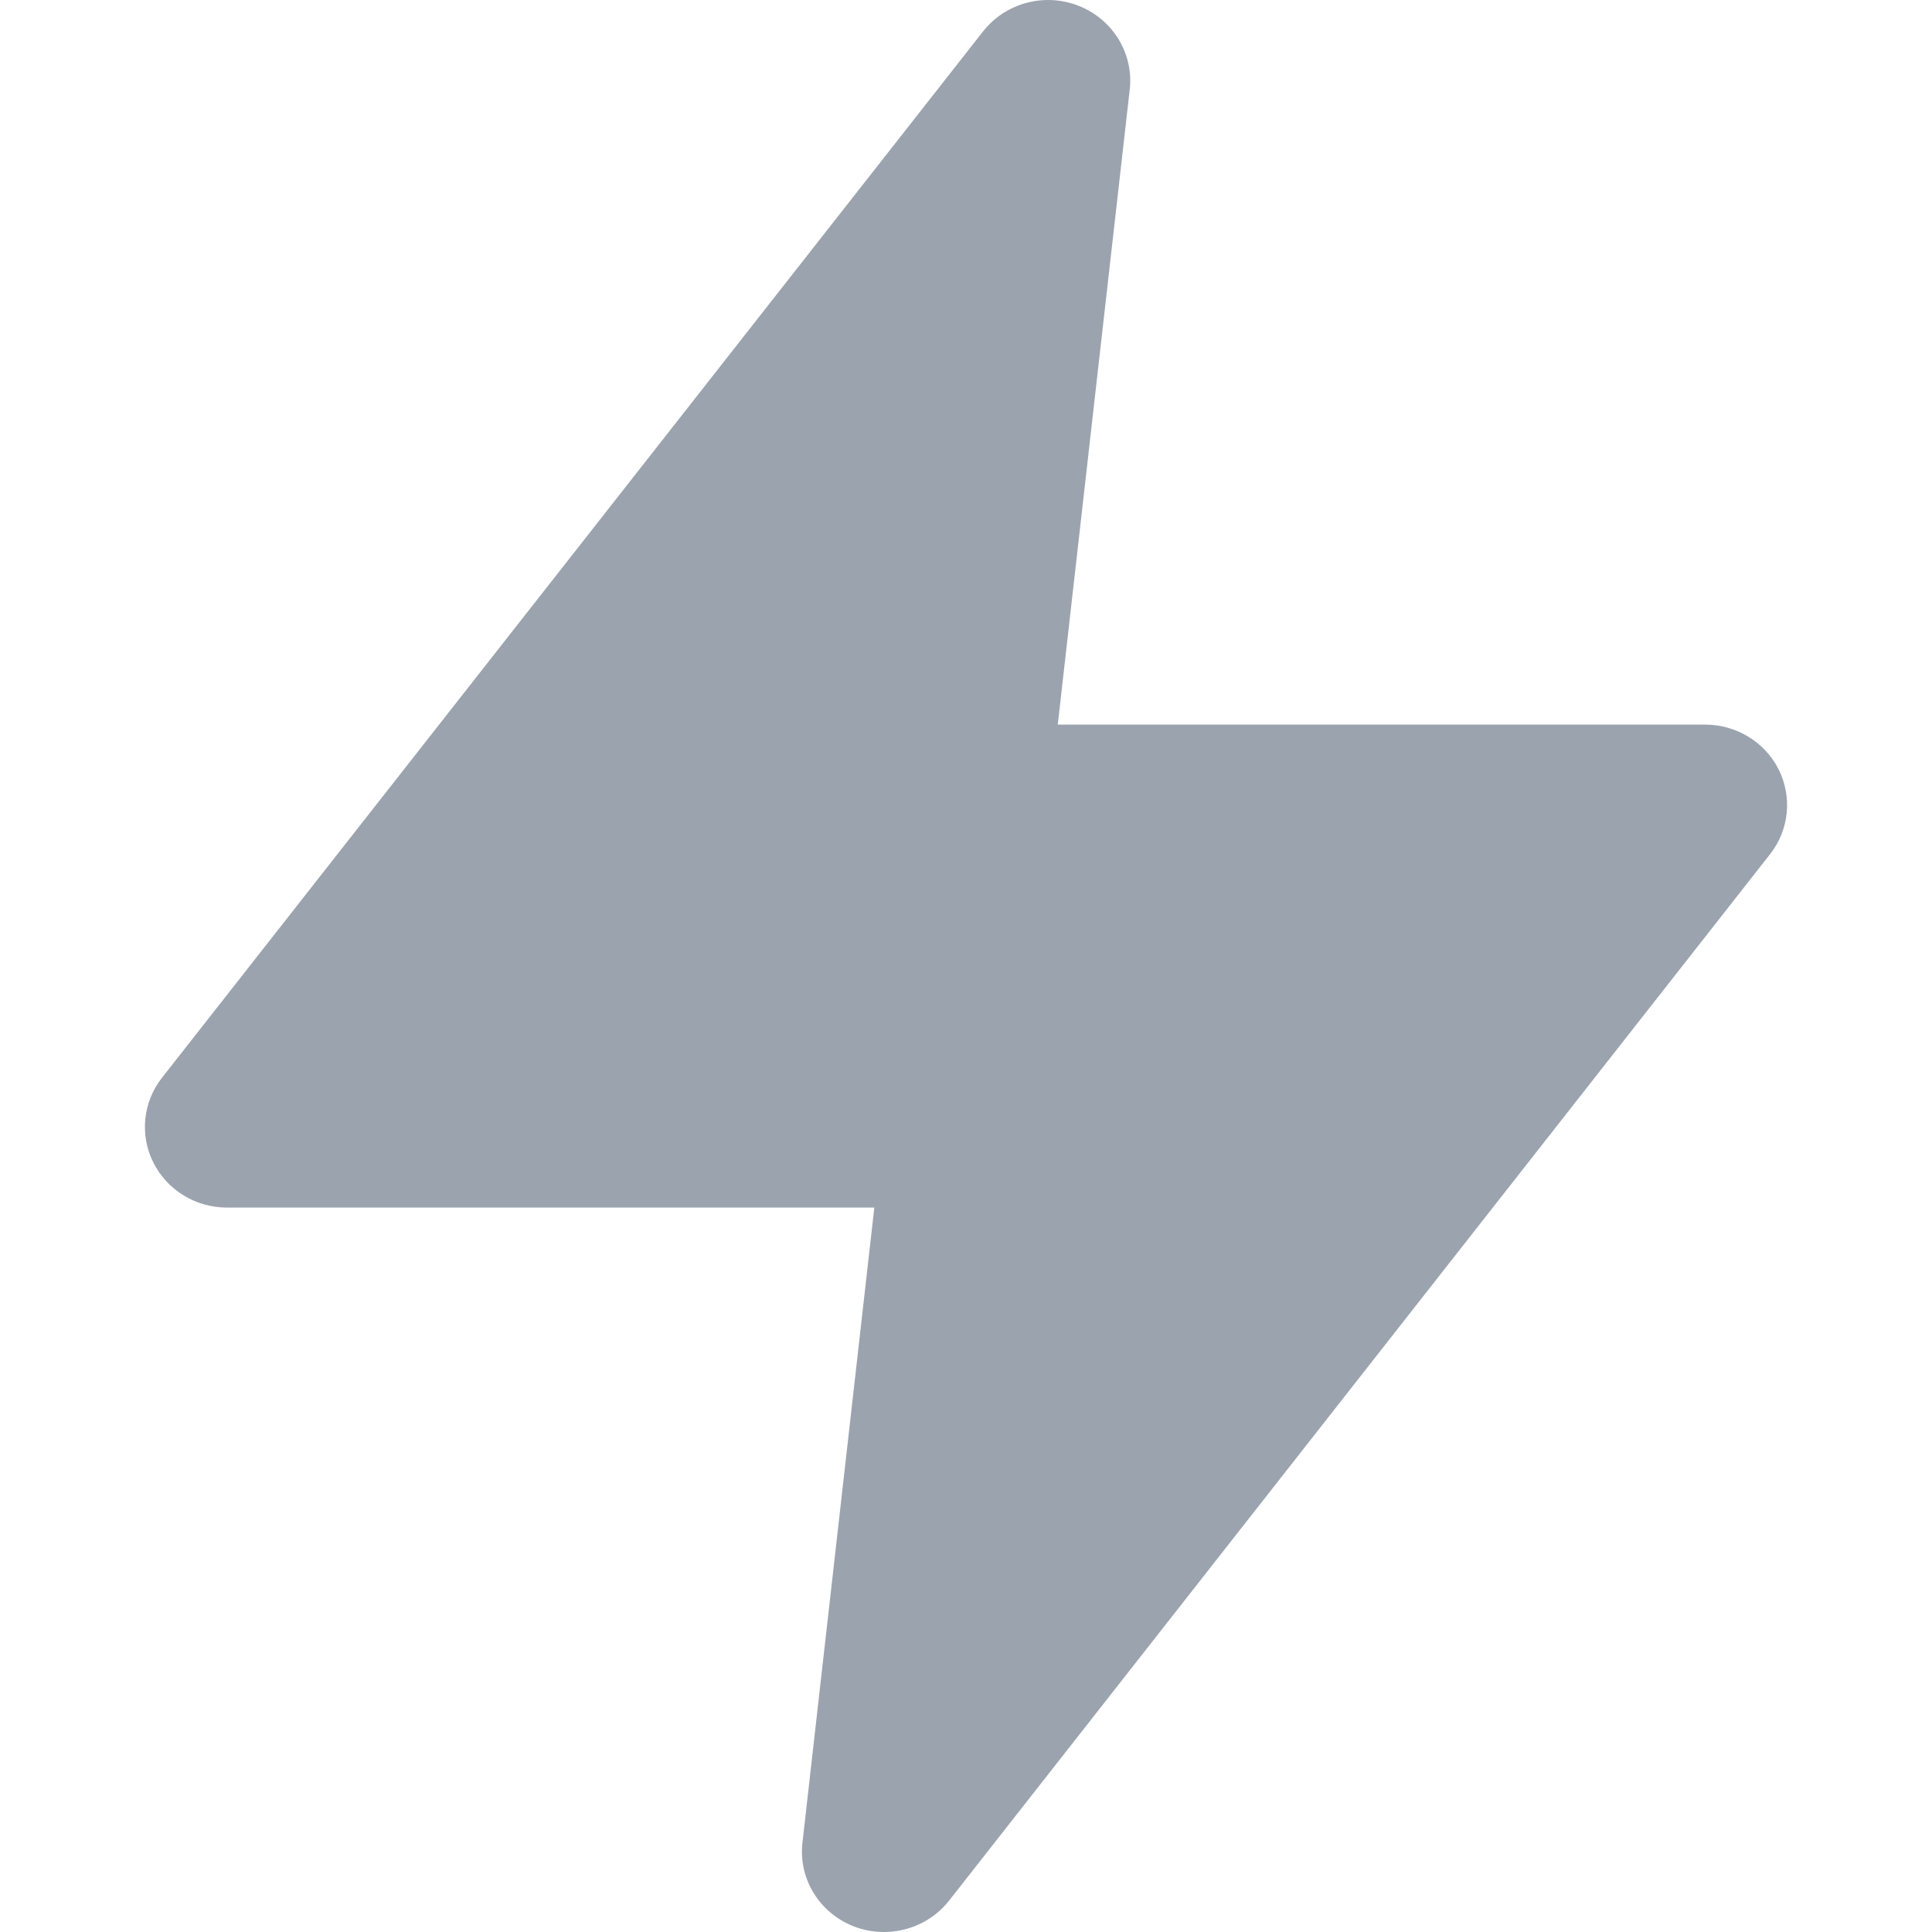
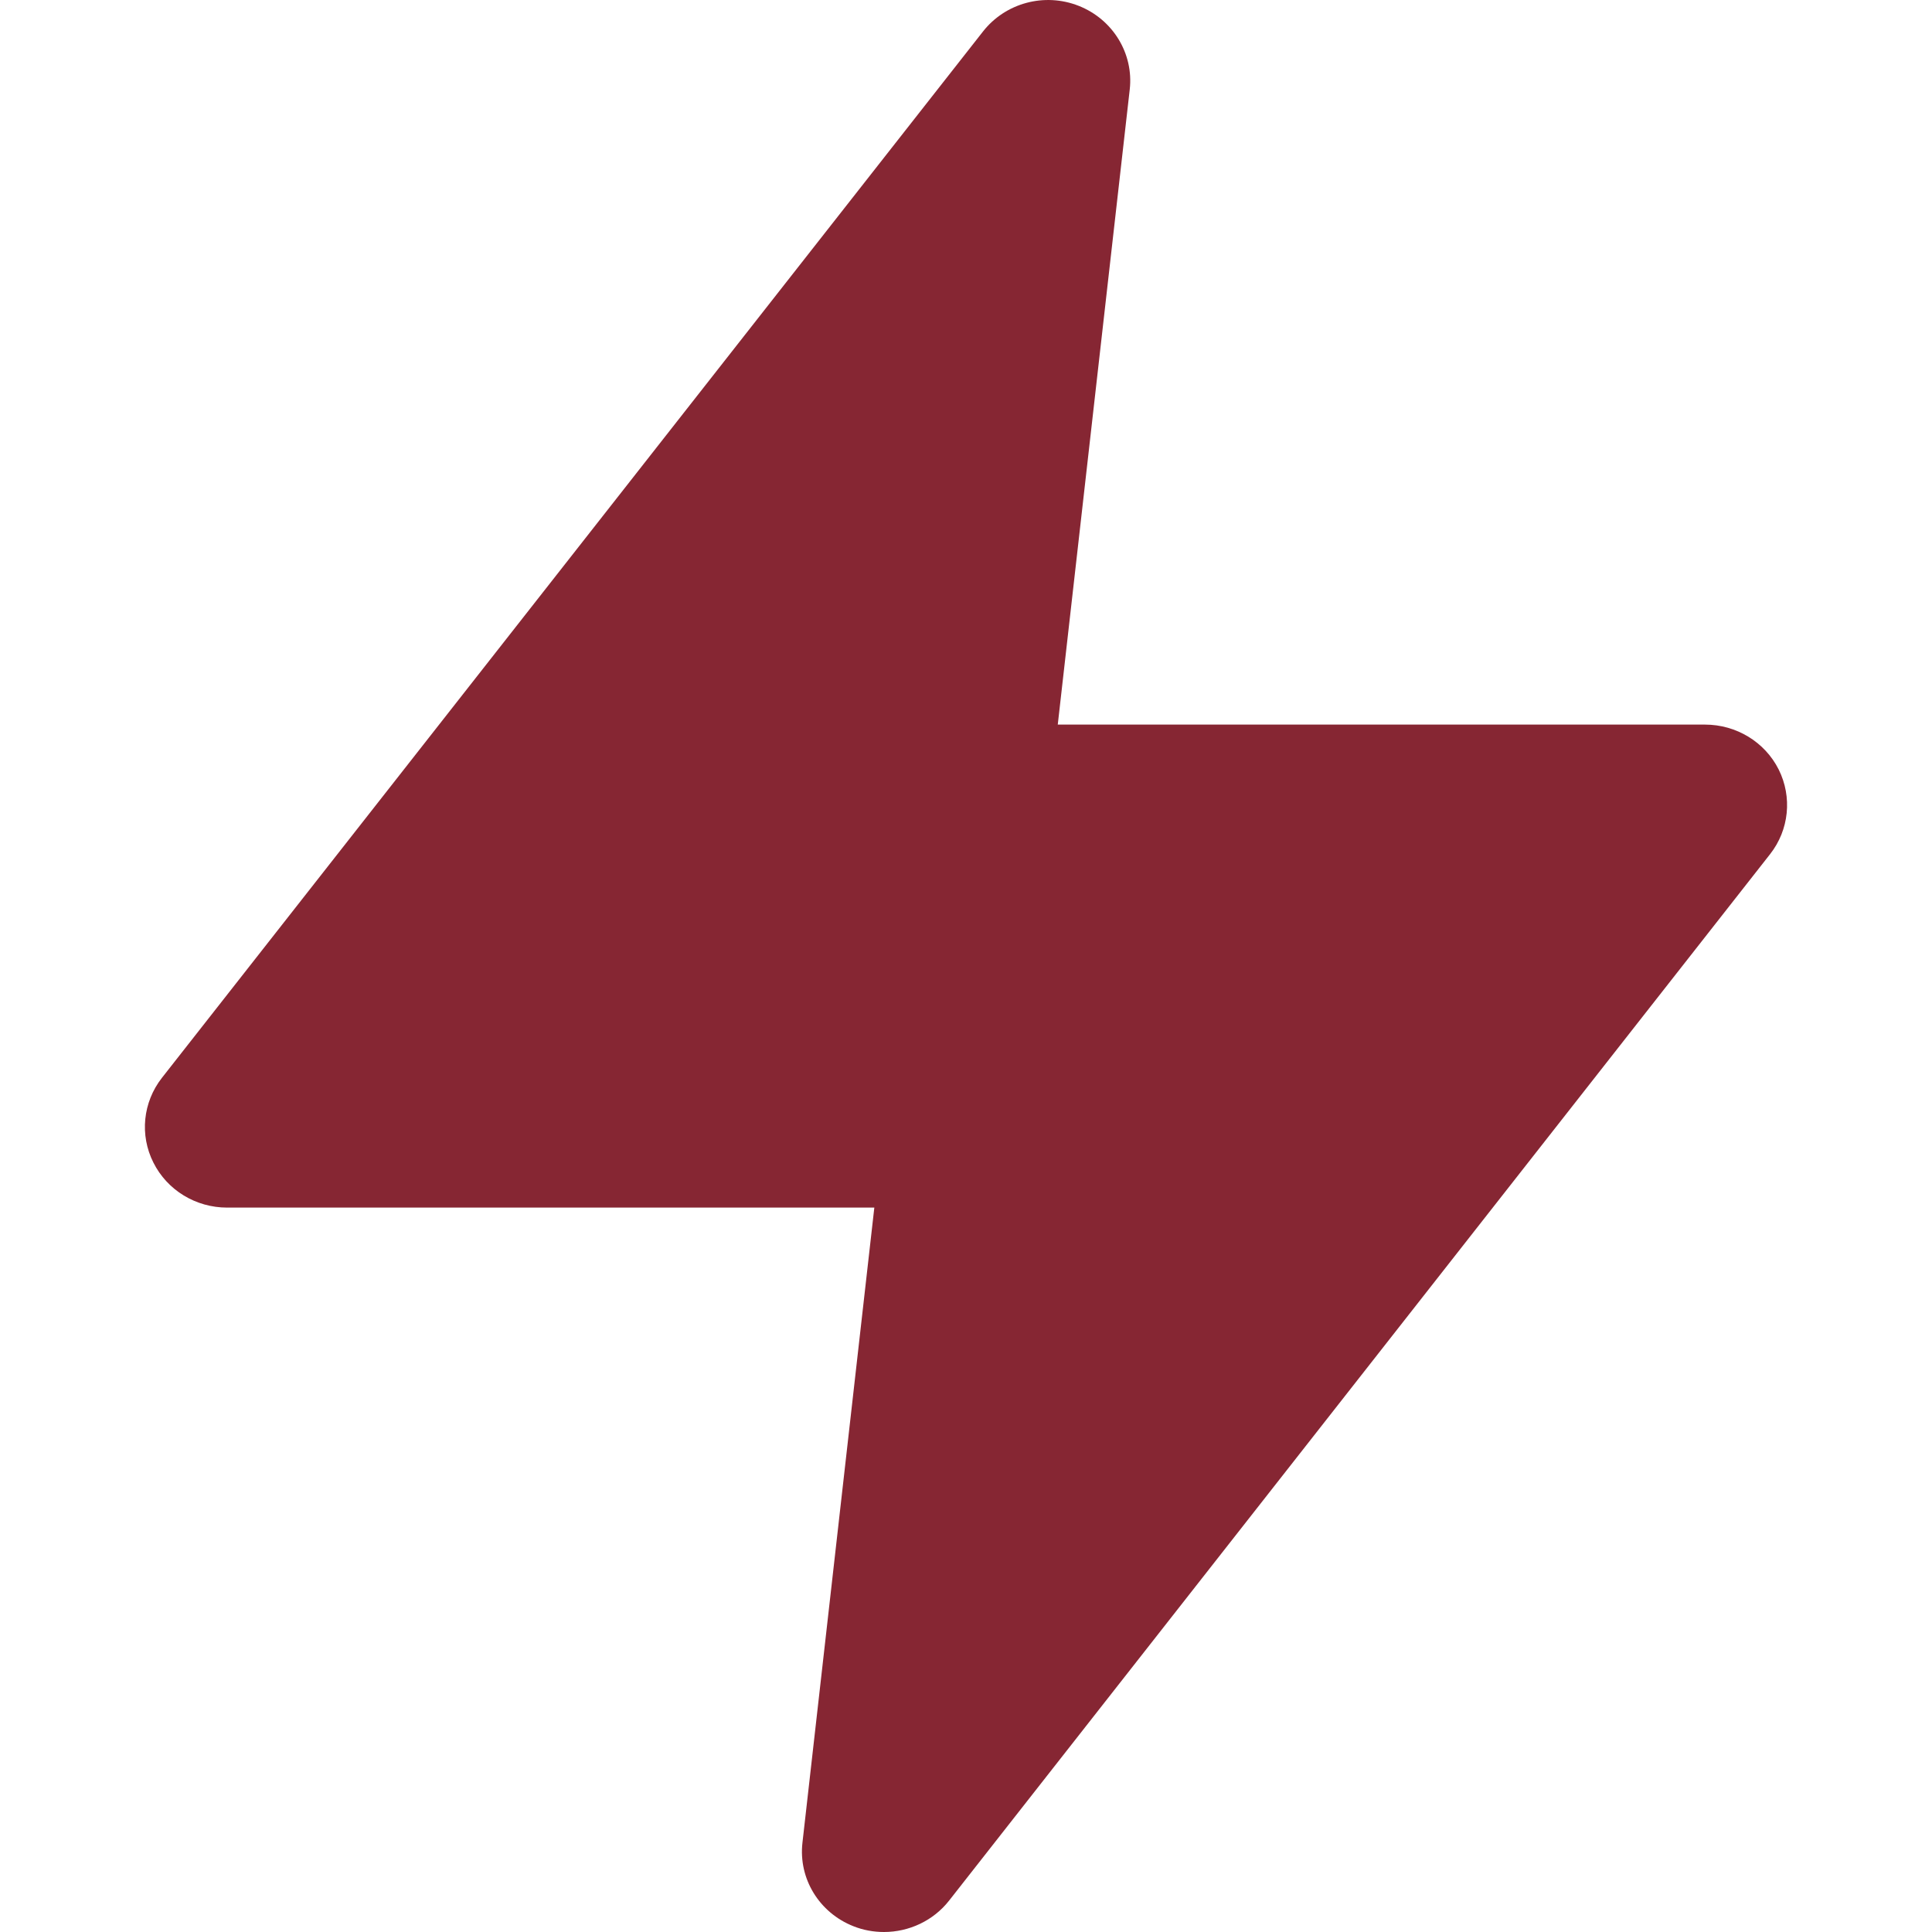
<svg xmlns="http://www.w3.org/2000/svg" width="20px" height="20px" viewBox="0 0 20 20" version="1.1">
  <g id="Wallet/Small/Advanced" stroke="none" stroke-width="1" fill="none" fill-rule="evenodd">
-     <g id="lightning" transform="translate(1, 0)" fill="#9BA3AE">
+     <g id="lightning" transform="translate(1, 0)" fill="#862633">
      <path d="M17.413,7.966 C17.27,7.681 16.974,7.501 16.65,7.501 L9.95,7.501 L10.695,0.926 C10.737,0.555 10.521,0.201 10.168,0.061 C9.813,-0.08 9.408,0.03 9.176,0.326 L0.676,11.158 C0.479,11.41 0.444,11.75 0.588,12.035 C0.731,12.321 1.027,12.501 1.351,12.501 L8.051,12.501 L7.307,19.075 C7.264,19.447 7.48,19.8 7.834,19.94 C7.936,19.981 8.044,20 8.151,20 C8.409,20 8.661,19.884 8.825,19.675 L17.324,8.842 C17.521,8.591 17.555,8.251 17.413,7.966 Z" id="Path" />
    </g>
  </g>
</svg>
